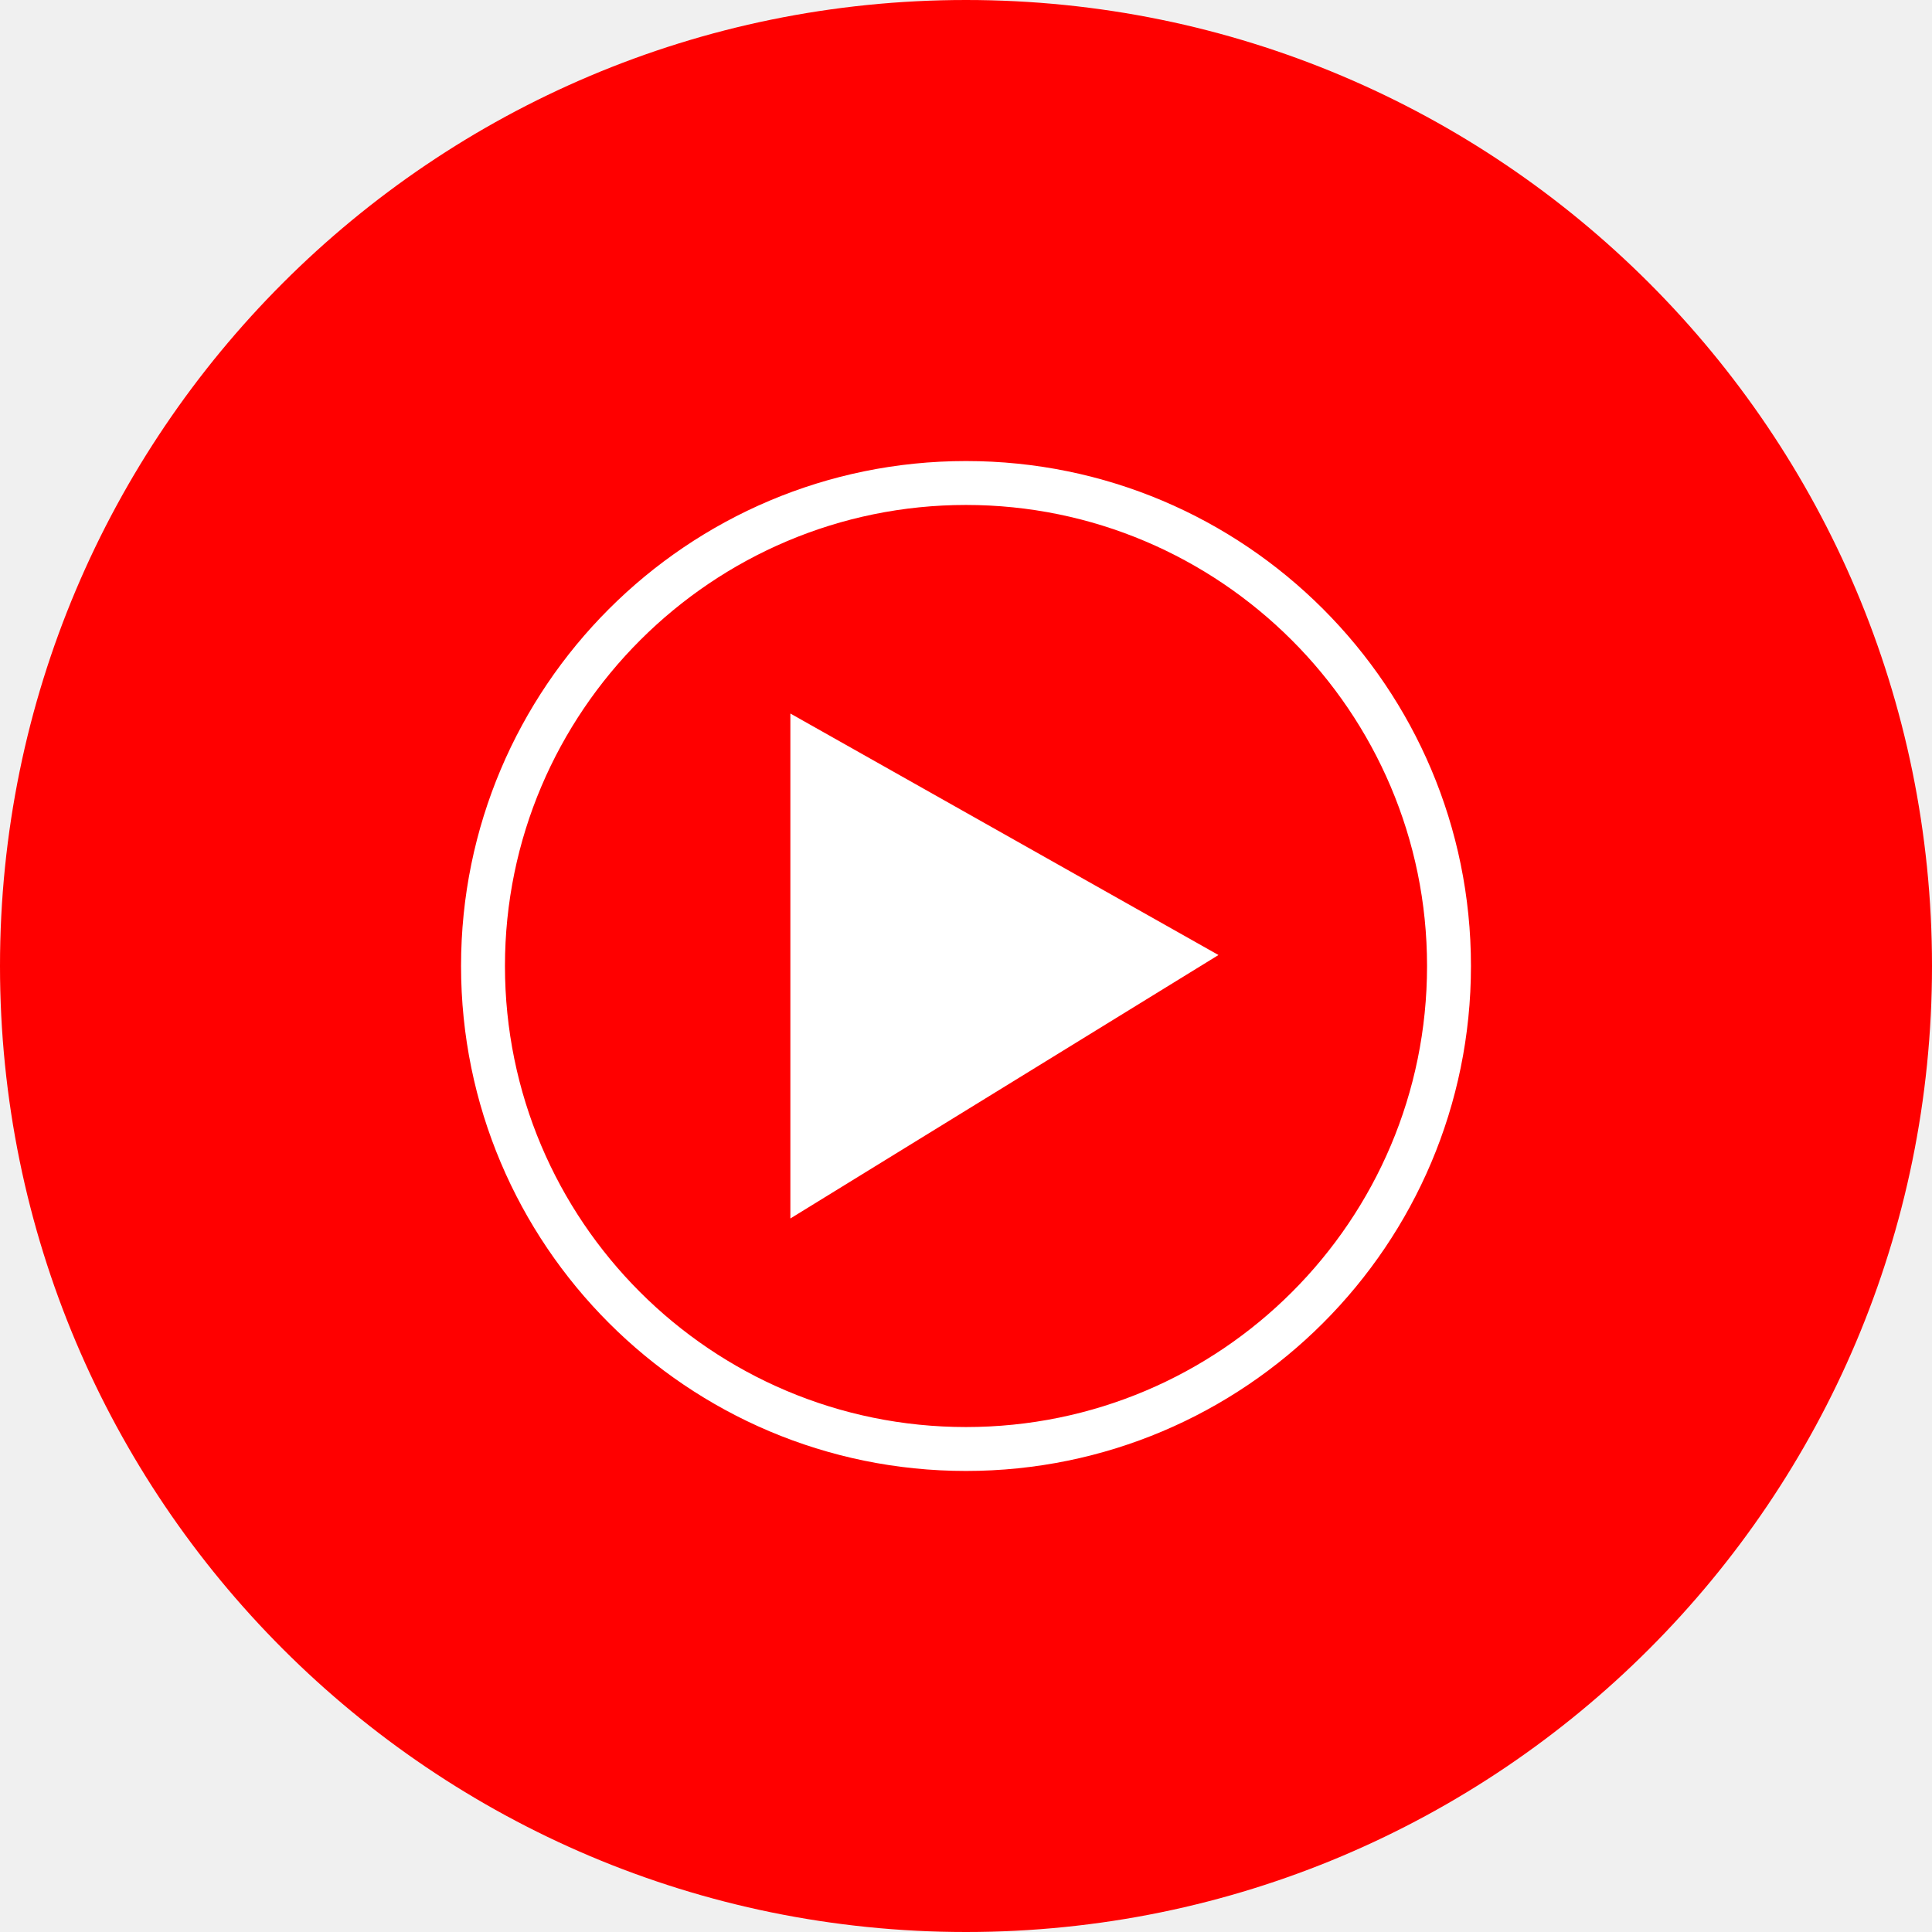
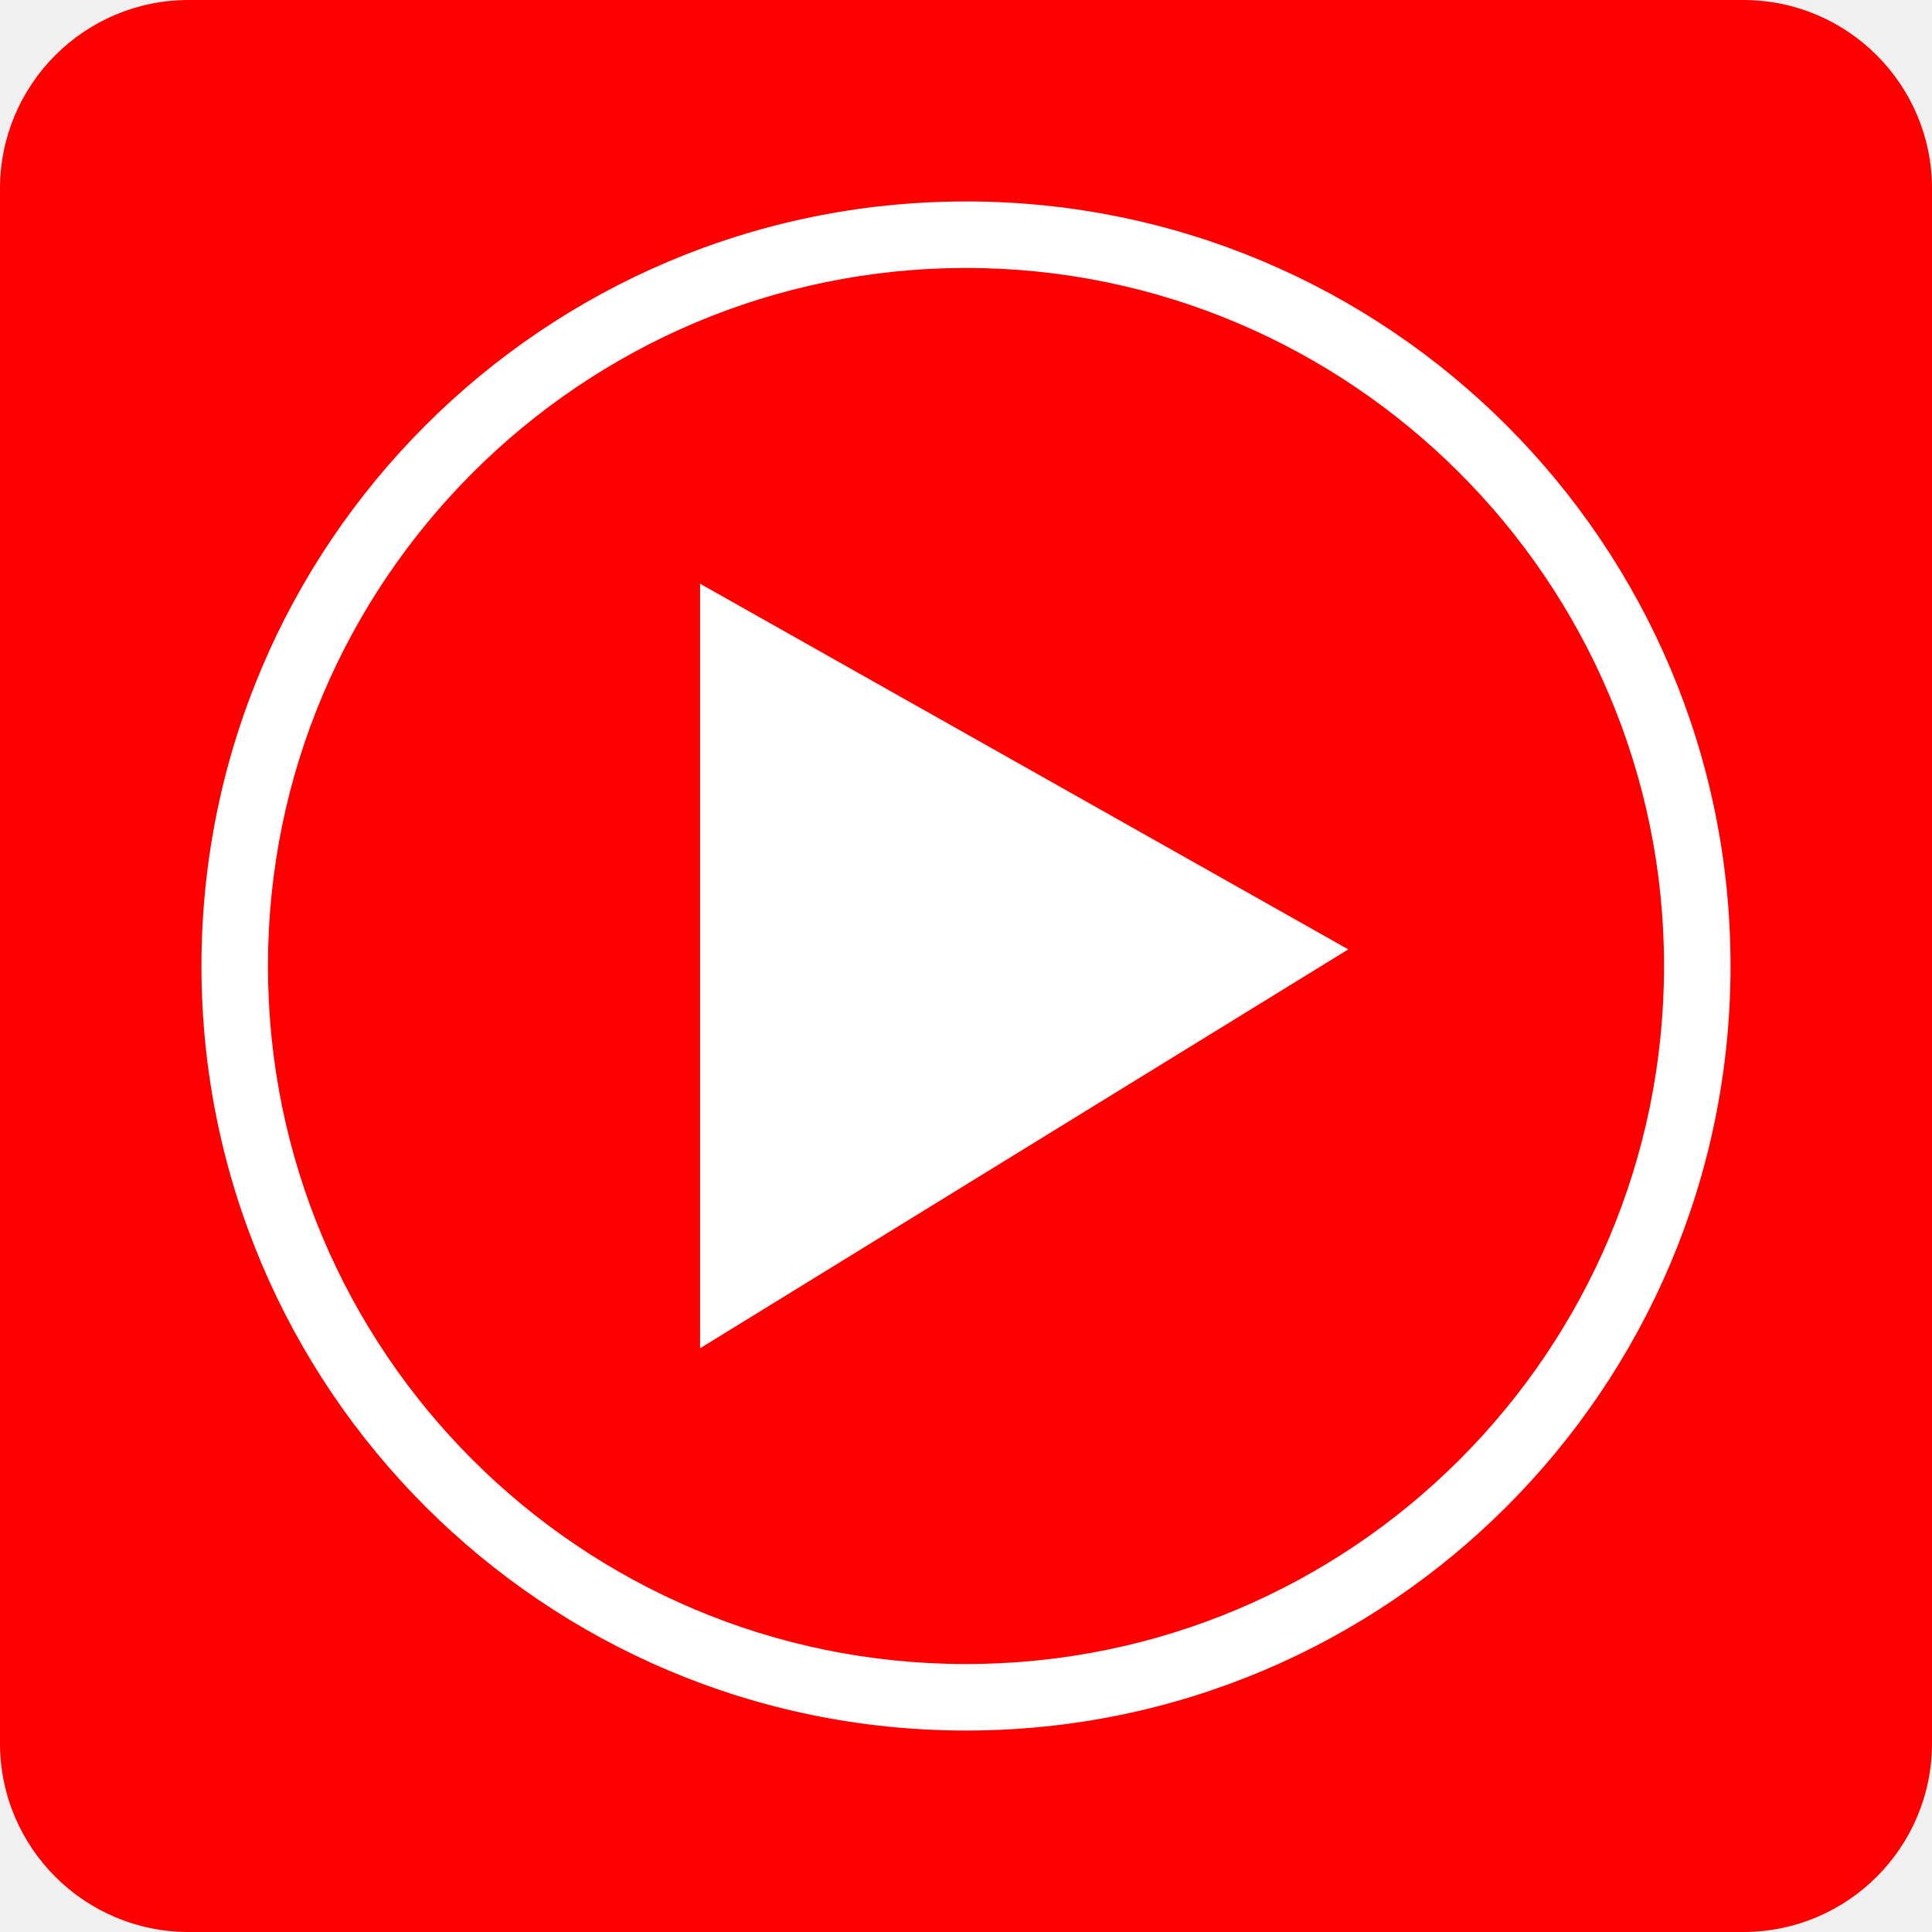
- <svg xmlns="http://www.w3.org/2000/svg" version="1.1" id="Layer_1" x="0px" y="0px" viewBox="0 0 176 176" enable-background="new 0 0 176 176" xml:space="preserve">
-   <g id="XMLID_167_">
-     <circle id="XMLID_791_" fill="#FF0000" cx="88" cy="88" r="88" />
-     <path id="XMLID_42_" fill="#FFFFFF" d="M88,46c23.1,0,42,18.8,42,42s-18.8,42-42,42s-42-18.8-42-42S64.9,46,88,46 M88,42   c-25.4,0-46,20.6-46,46s20.6,46,46,46s46-20.6,46-46S113.4,42,88,42L88,42z" />
-     <polygon id="XMLID_274_" fill="#FFFFFF" points="72,111 111,87 72,65  " />
-   </g>
+ <svg xmlns="http://www.w3.org/2000/svg" id="Layer_1" viewBox="0 0 1024 1024">
+   <defs>
+     <style>.cls-1{fill:#fff;}.cls-2{fill:red;}</style>
+   </defs>
+   <rect class="cls-2" x="0" width="1024" height="1024" rx="100" ry="100" />
+   <path class="cls-1" d="M512,142.02c203.49,0,369.98,165.61,369.98,369.98s-165.61,369.98-369.98,369.98-369.98-165.61-369.98-369.98,166.49-369.98,369.98-369.98M512,106.78c-223.75,0-405.22,181.47-405.22,405.22s181.47,405.22,405.22,405.22,405.22-181.47,405.22-405.22S735.75,106.78,512,106.78h0Z" />
+   <polygon class="cls-1" points="371.06 714.61 714.61 503.19 371.06 309.39 371.06 714.61" />
</svg>
